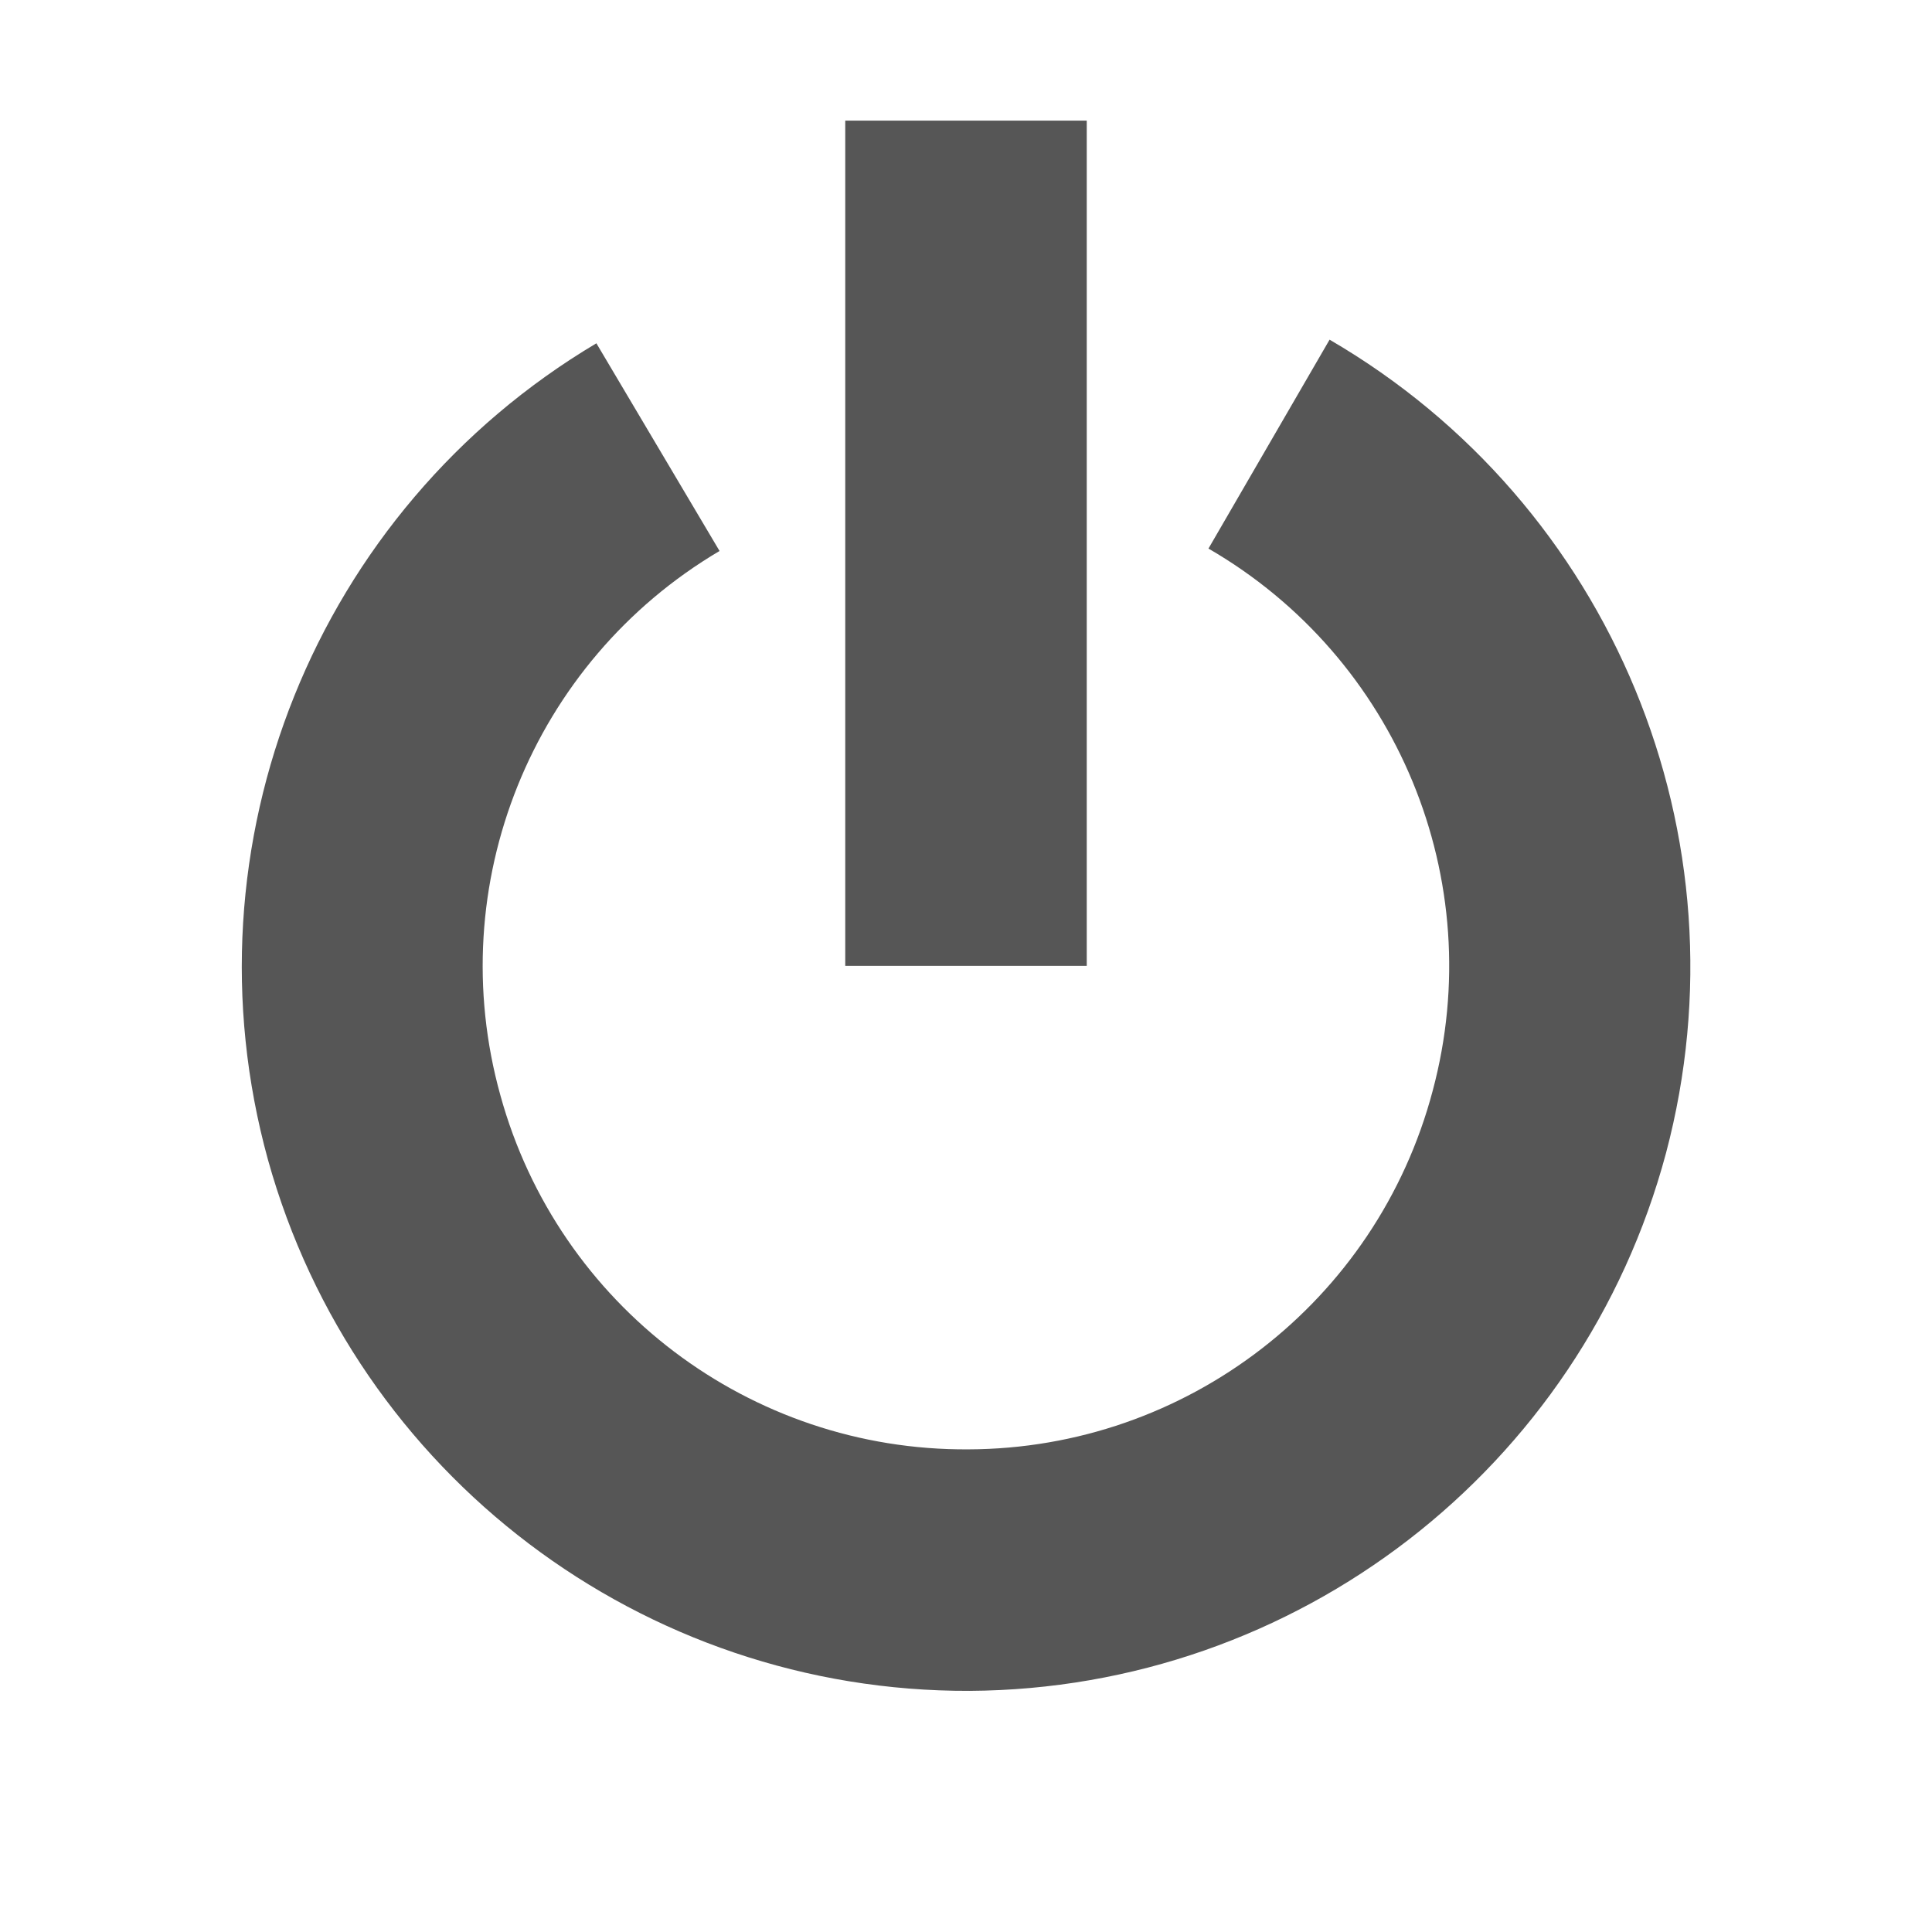
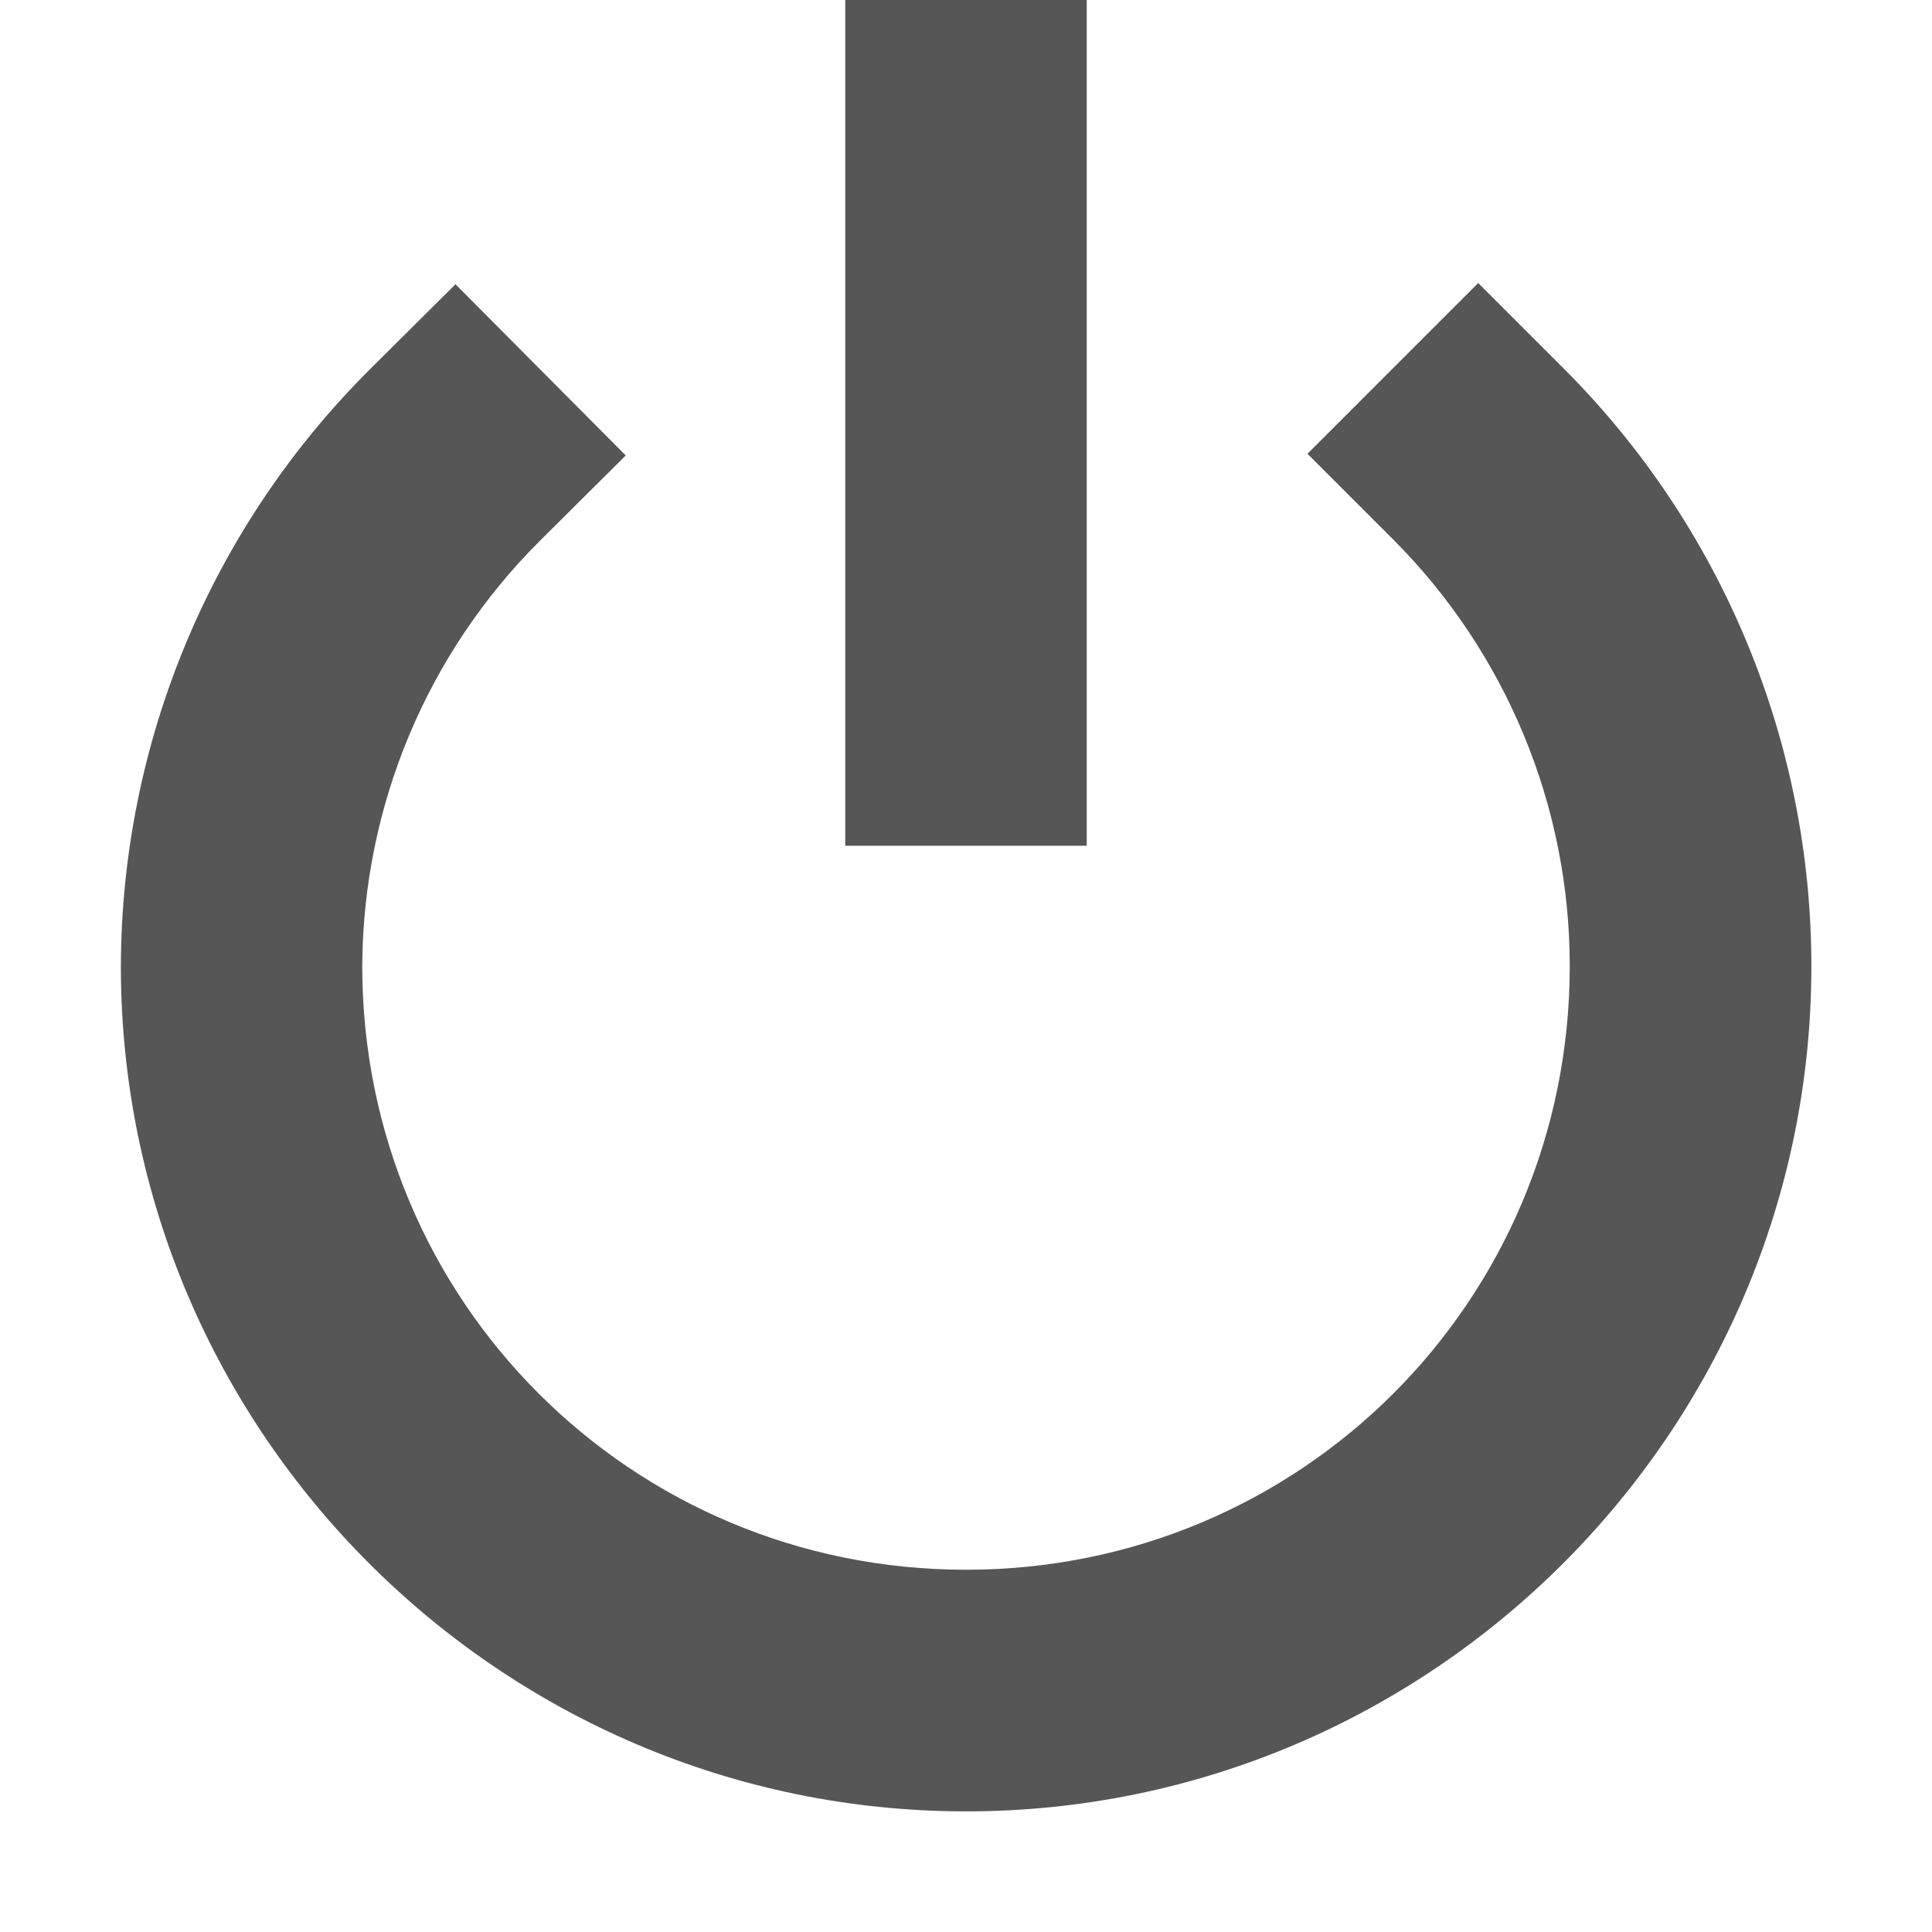
- <svg xmlns="http://www.w3.org/2000/svg" height="16" width="16">
+ <svg xmlns="http://www.w3.org/2000/svg" width="16" height="16" version="1.1">
  <defs>
    <style id="current-color-scheme" type="text/css">.ColorScheme-Text { color:#565656; } .ColorScheme-Highlight { color:#5294e2; }</style>
  </defs>
-   <g class="ColorScheme-Text" fill="currentColor" transform="translate(-425 -200.969)">
-     <rect height="7.0" rx="0" ry=".0" width="2" x="432" y="201.968" />
-     <path d="m436.011 203.782-1.003 1.73a3.992 3.992 0 0 1 1.857 4.49 3.99 3.99 0 0 1-3.846 2.97 3.992 3.992 0 0 1-3.875-2.932 3.992 3.992 0 0 1 1.815-4.508l-1.02-1.72a6.009 6.009 0 0 0-2.72 6.761 6.008 6.008 0 0 0 5.81 4.399 6.006 6.006 0 0 0 5.768-4.453 6.01 6.01 0 0 0-2.786-6.737z" />
-   </g>
+   <path class="ColorScheme-Text" d="m7 0v7.004h2v-7.004zm5.242 2.344-1.414 1.414 0.707 0.707c0.938 0.938 1.465 2.209 1.465 3.535 0 2.773-2.227 5-5 5-2.772 0-4.998-2.225-5-4.996v-0.004c0.006-1.323 0.535-2.59 1.473-3.523l0.709-0.705-1.41-1.418-0.709 0.705c-1.314 1.308-2.056 3.084-2.062 4.938a1 1 0 0 0 0 0.004c0 3.854 3.146 7 7 7 3.854 0 7-3.146 7-7-2.8e-4 -1.856-0.738-3.637-2.051-4.949z" fill="currentColor" />
</svg>
